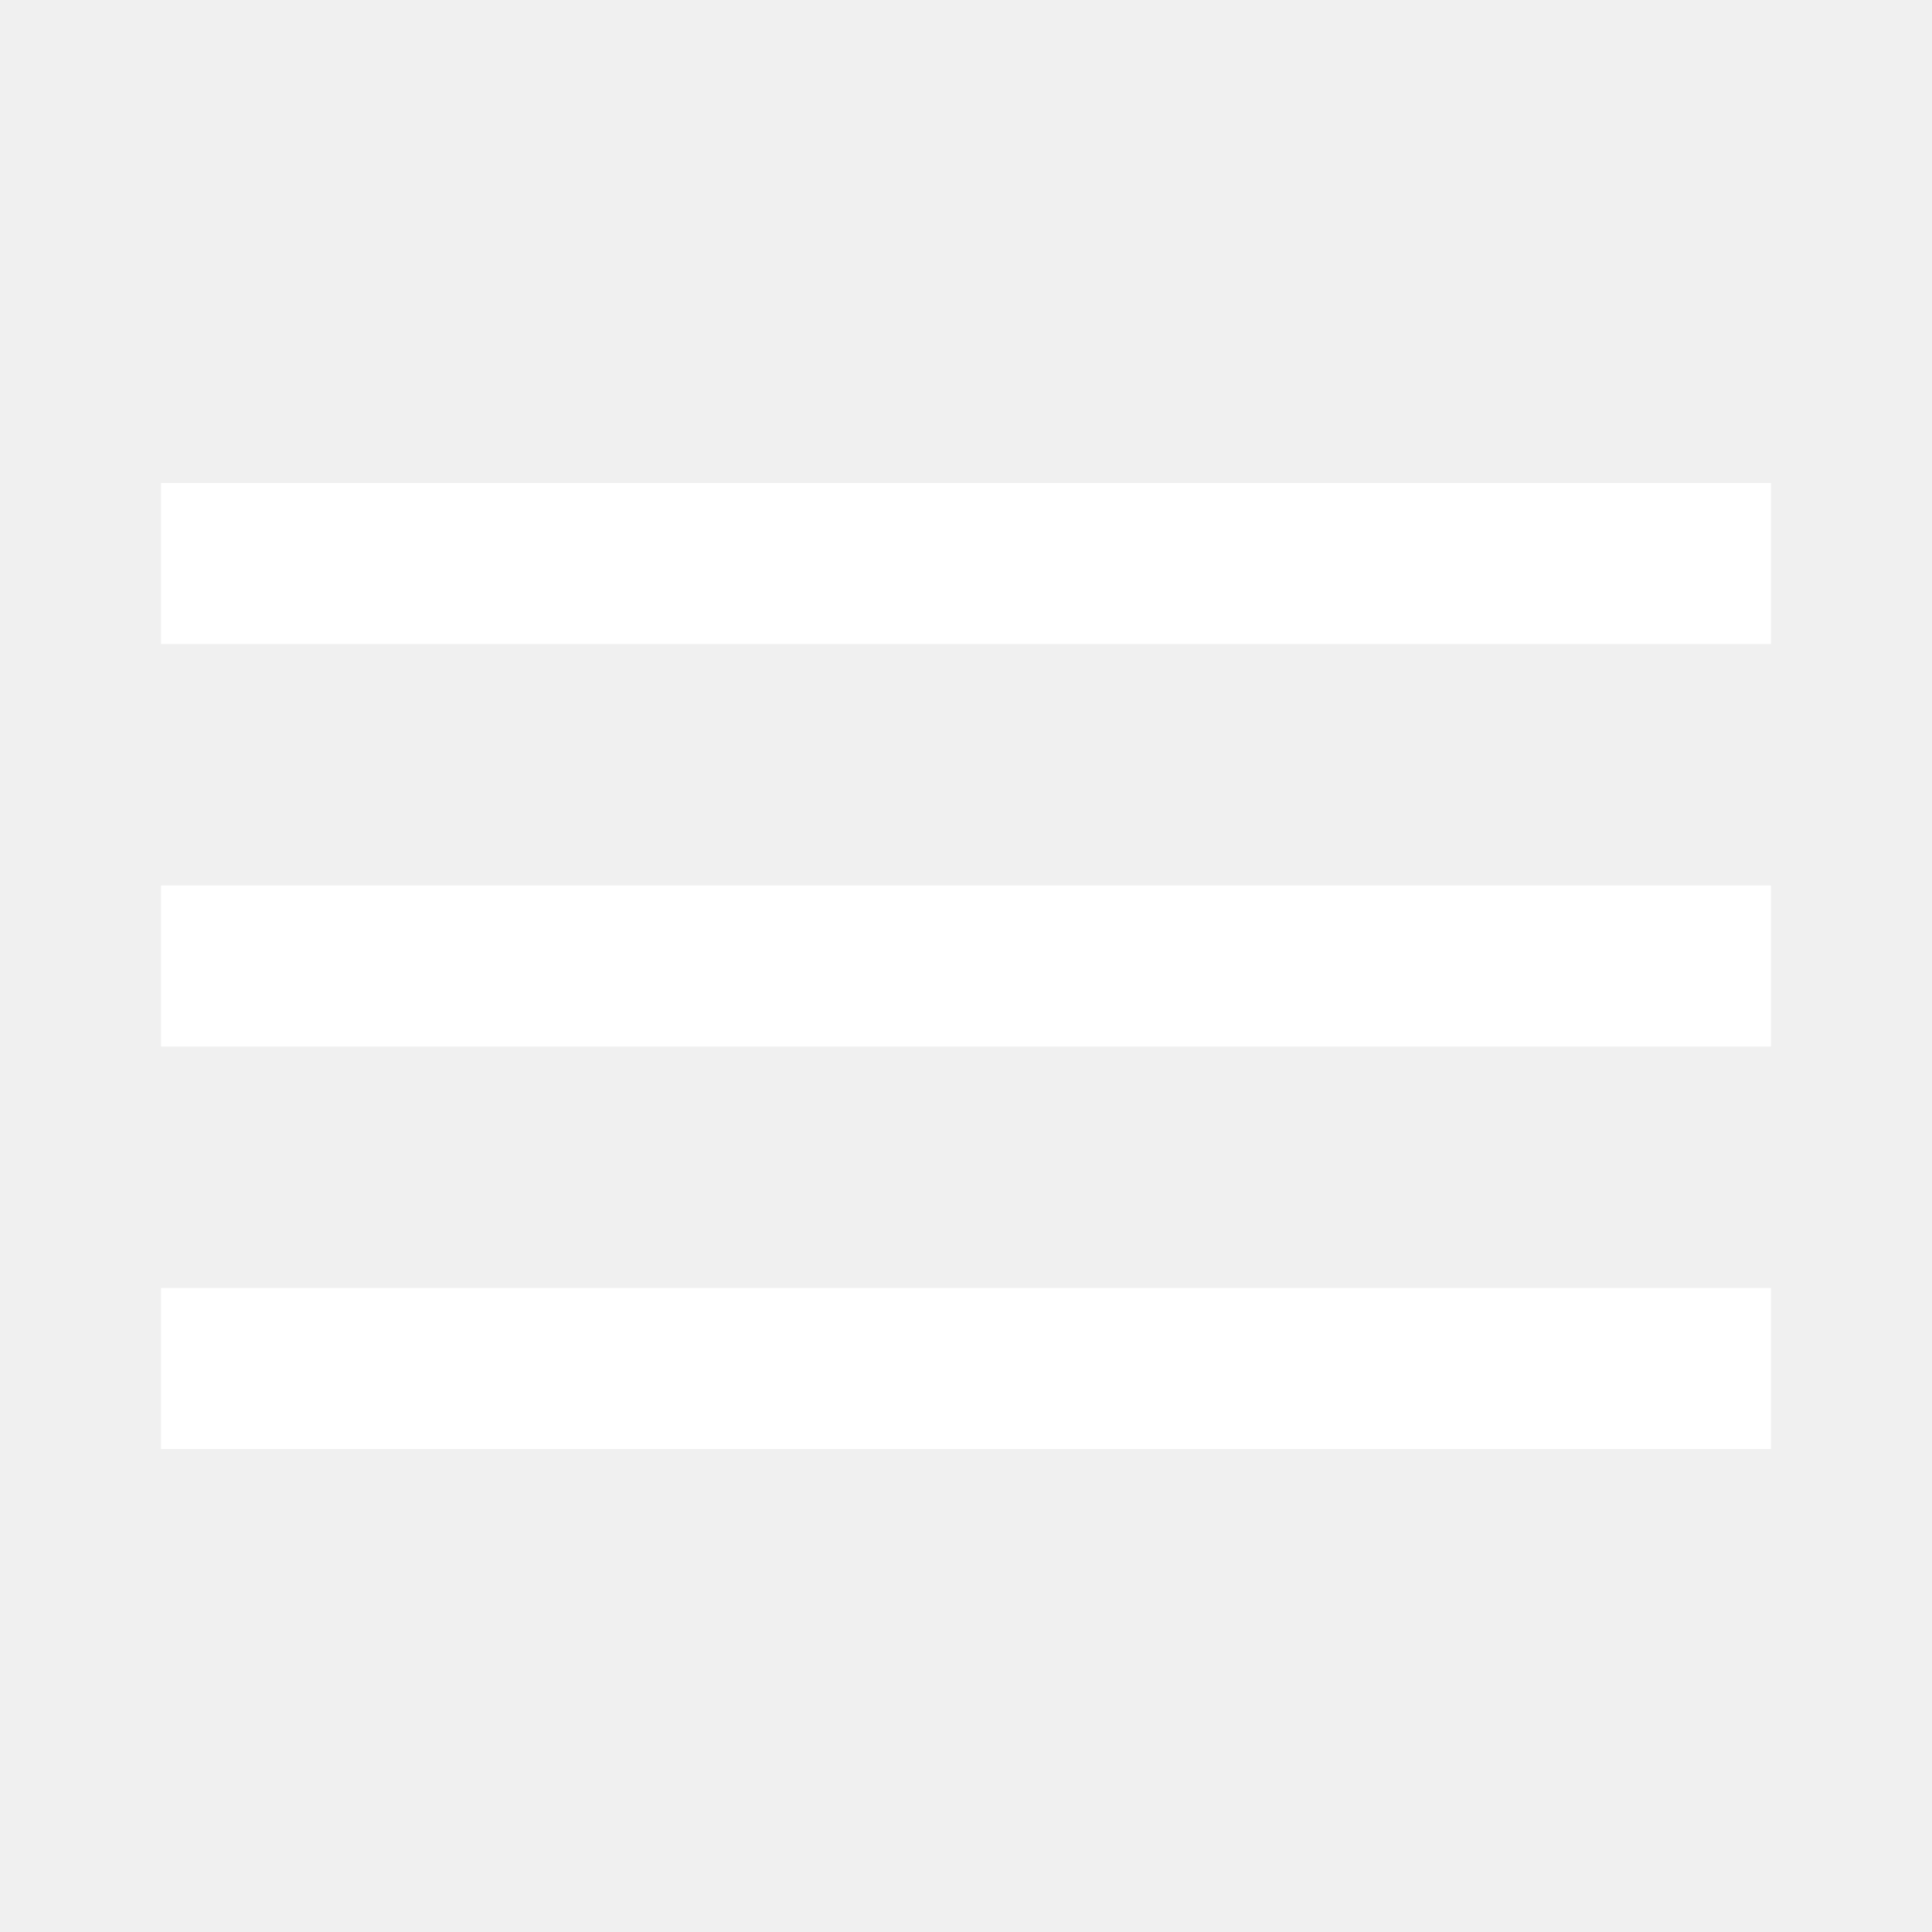
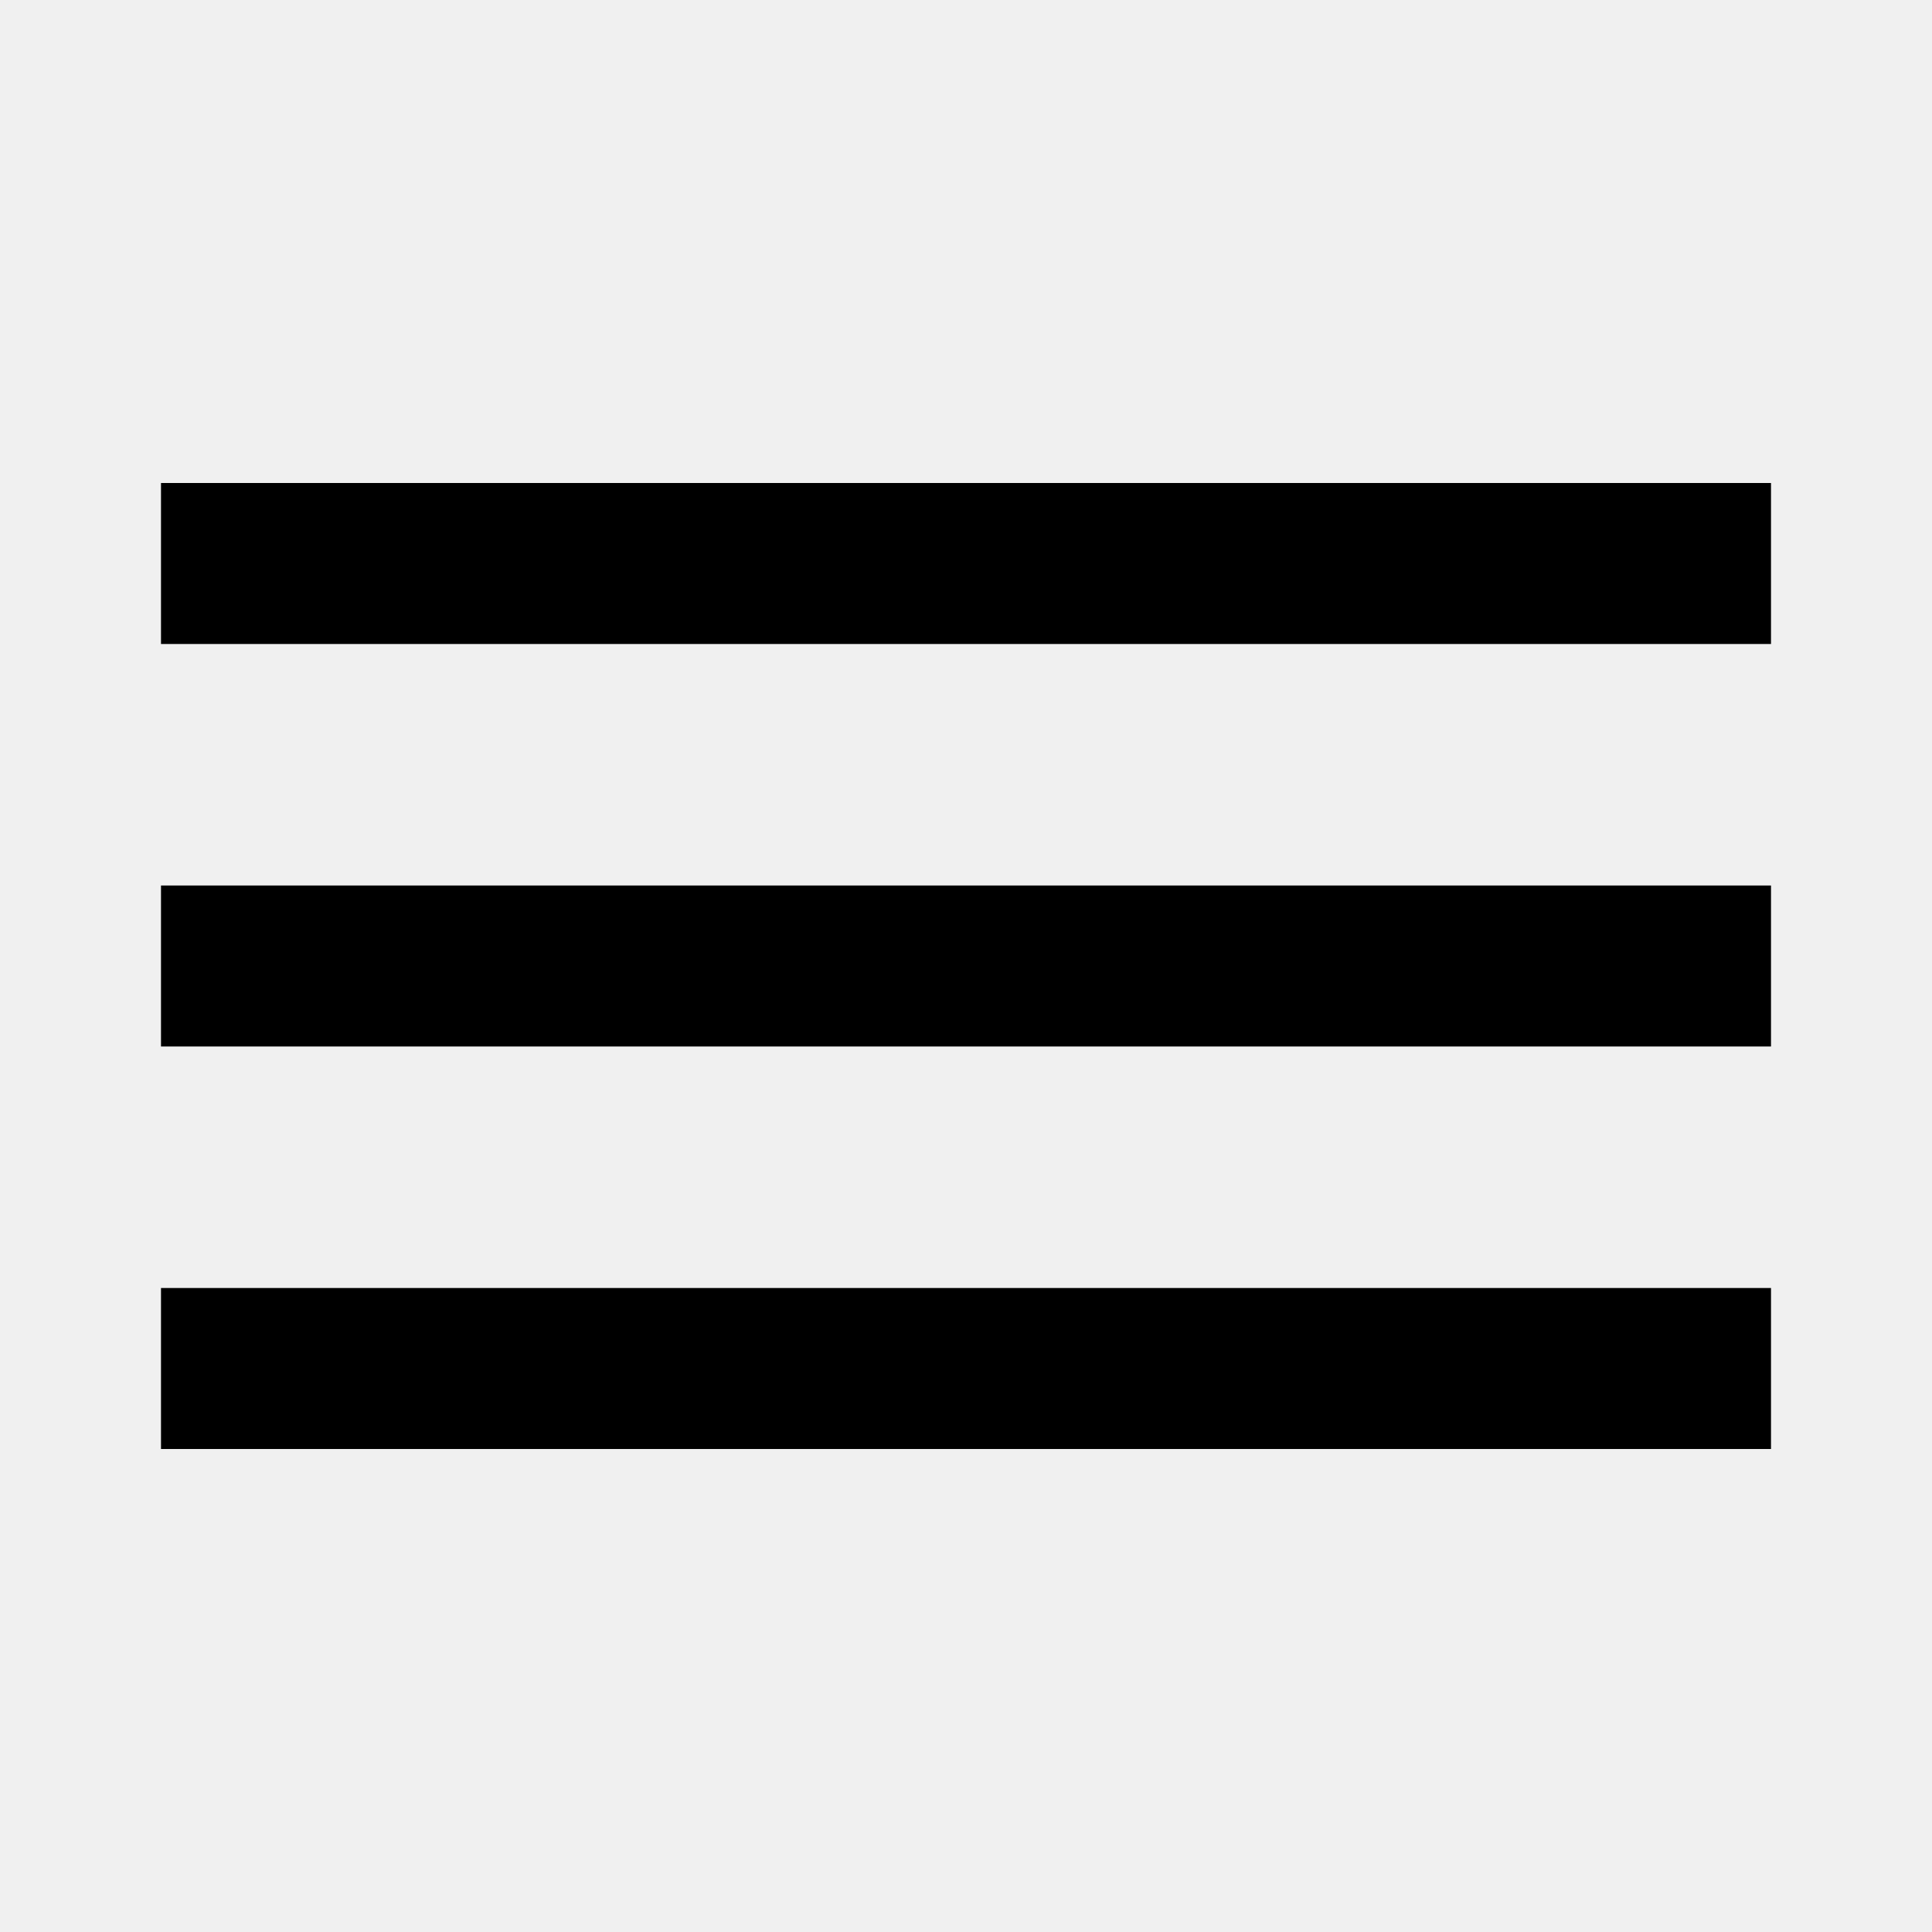
<svg xmlns="http://www.w3.org/2000/svg" width="24px" height="24px" viewBox="0 0 24 24" version="1.1">
  <defs />
  <g id="menu" stroke="none" stroke-width="1" fill="none" fill-rule="evenodd">
-     <g id="bar" stroke="#FFFFFF" stroke-width="2" stroke-linecap="square">
-       <path d="M21,7 L3,7" />
-       <path d="M21,12 L3,12" />
-       <path d="M21,17 L3,17" />
+     <g id="bar" fill="#000000">
+       <rect x="2" y="6" width="20" height="2" />
+       <rect x="2" y="16" width="20" height="2" />
+       <rect x="2" y="11" width="20" height="2" />
    </g>
  </g>
</svg>
